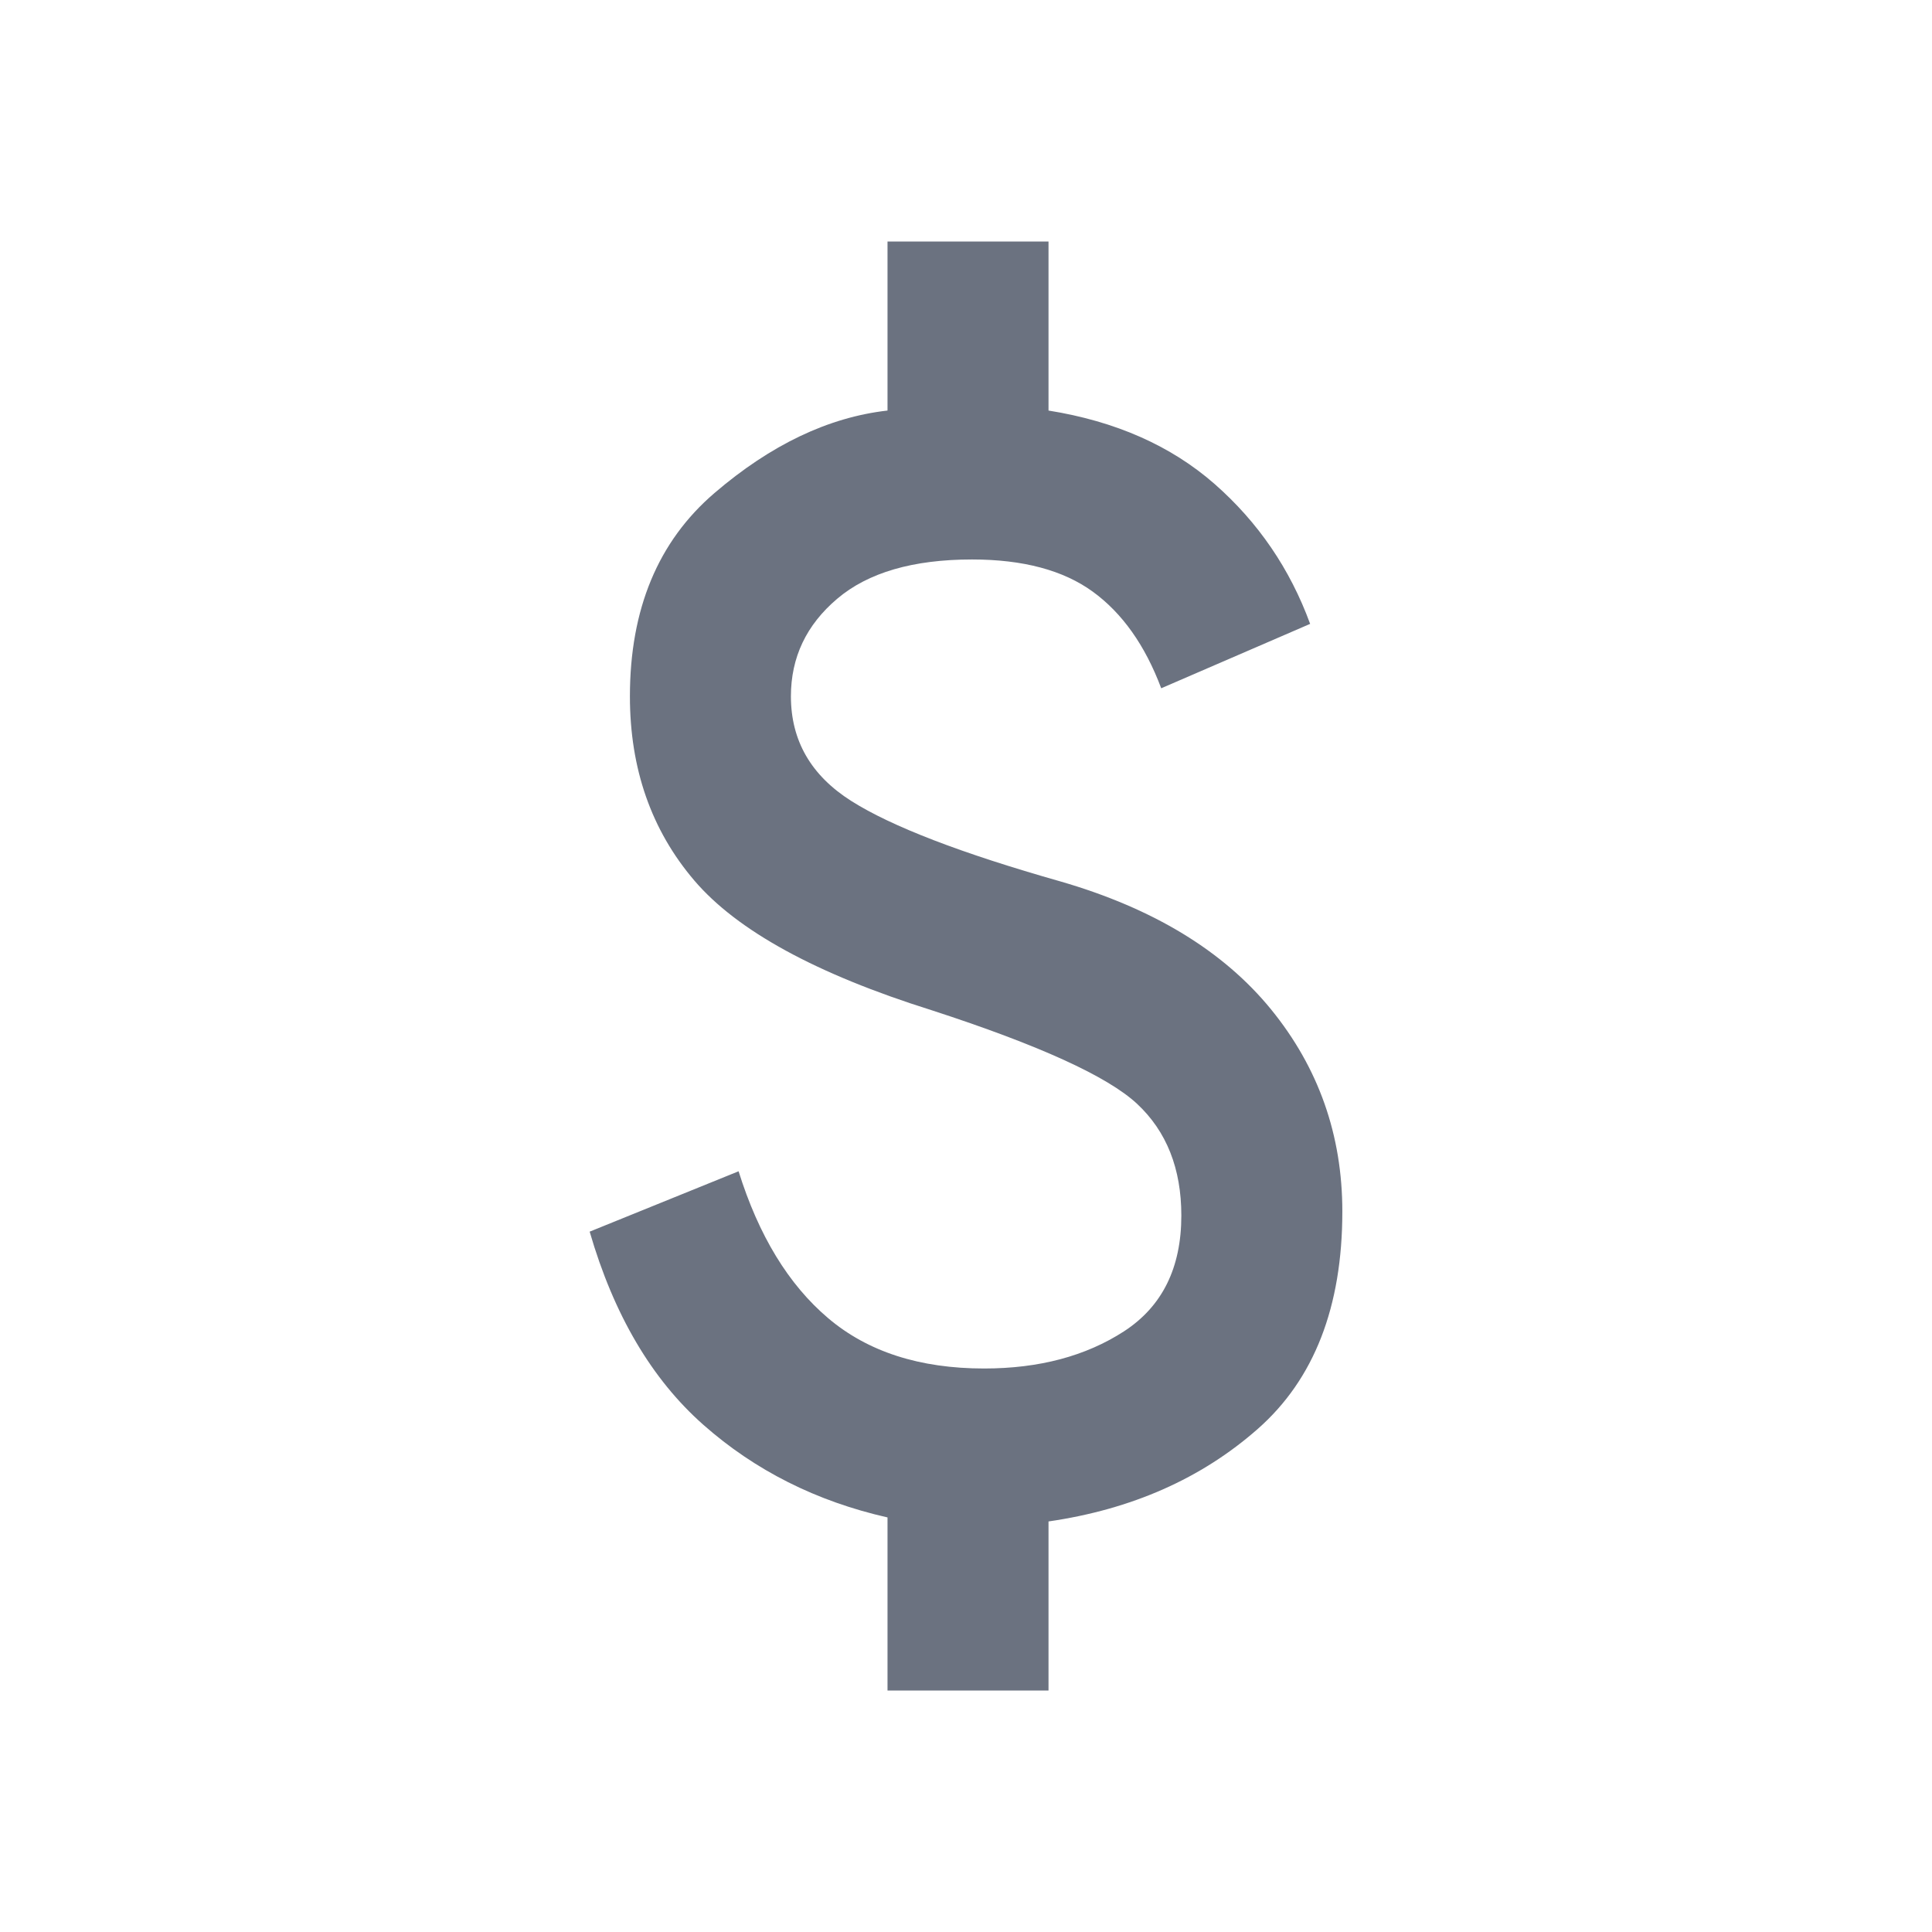
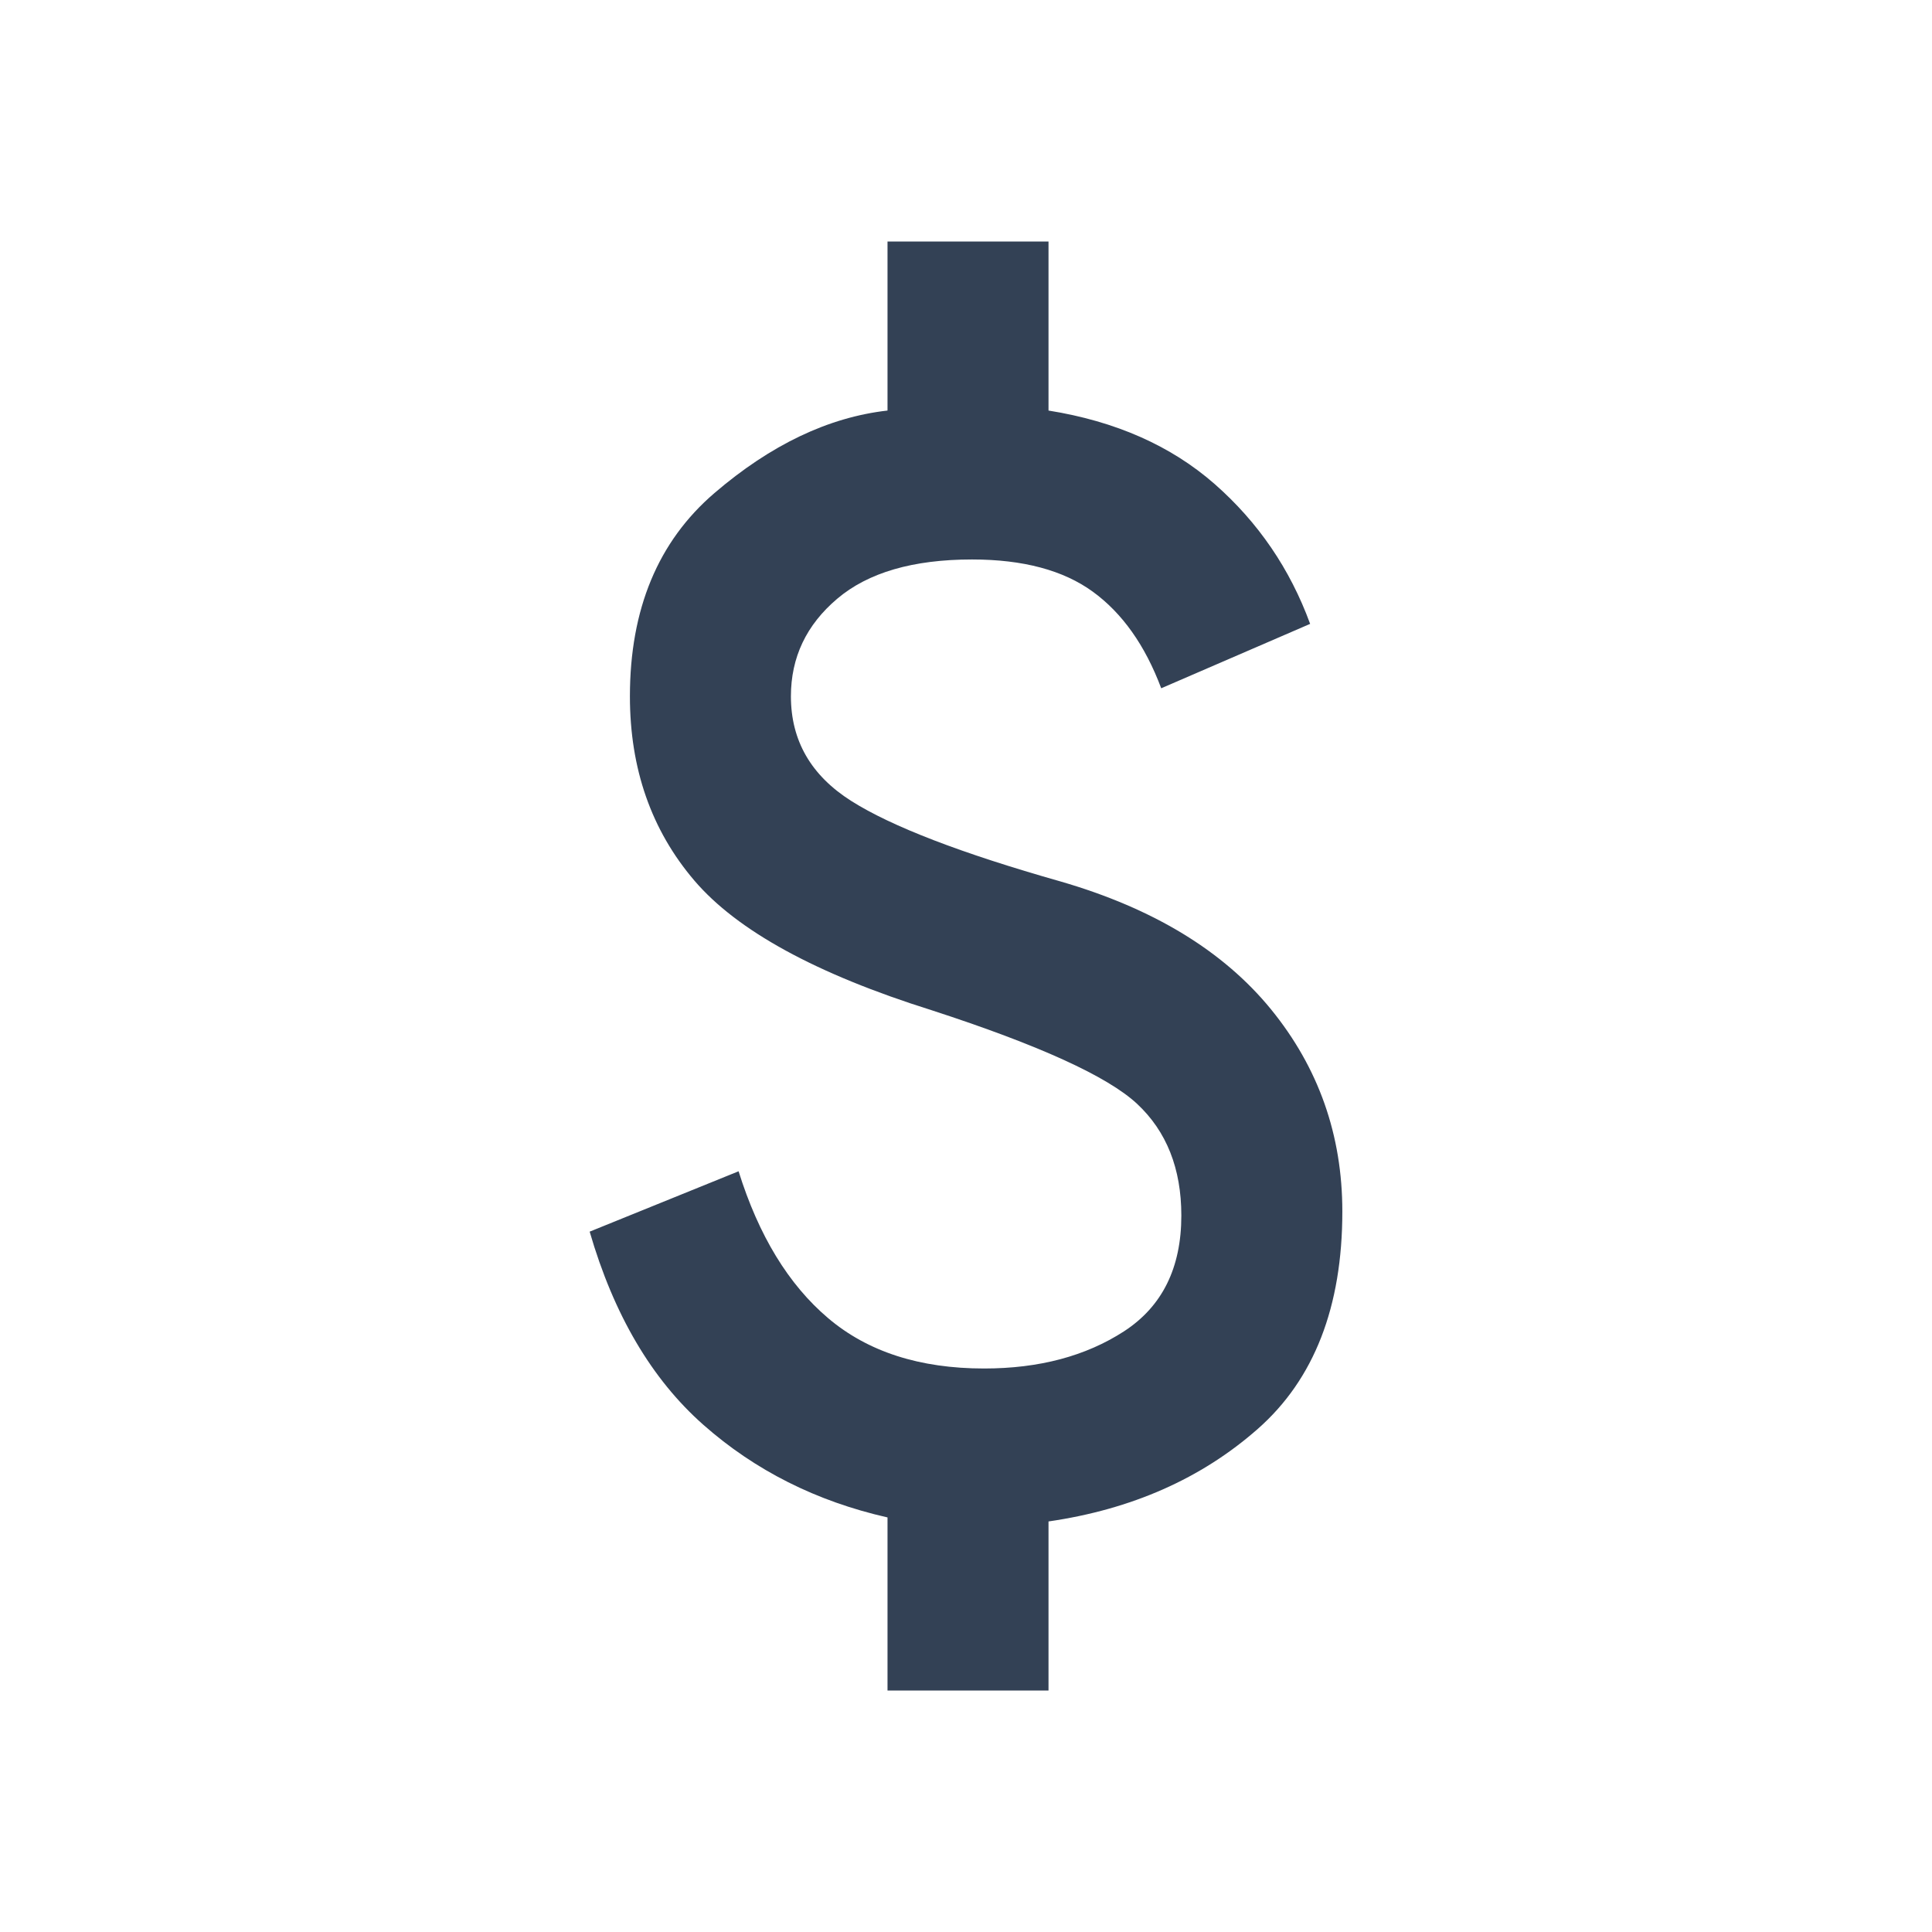
<svg xmlns="http://www.w3.org/2000/svg" width="1em" height="1em" viewBox="0 0 24 24">
-   <path fill="#6b7280" d="M11.025 21v-2.15q-1.325-.3-2.287-1.15q-.963-.85-1.413-2.4l1.85-.75q.375 1.2 1.113 1.825q.737.625 1.937.625q1.025 0 1.738-.462q.712-.463.712-1.438q0-.875-.55-1.388q-.55-.512-2.55-1.162q-2.15-.675-2.95-1.612q-.8-.938-.8-2.288q0-1.625 1.05-2.525q1.05-.9 2.15-1.025V3h2v2.1q1.25.2 2.063.912q.812.713 1.187 1.738l-1.85.8q-.3-.8-.85-1.2q-.55-.4-1.5-.4q-1.1 0-1.675.488q-.575.487-.575 1.212q0 .825.75 1.3q.75.475 2.6 1q1.725.5 2.613 1.587q.887 1.088.887 2.513q0 1.775-1.05 2.7q-1.05.925-2.6 1.15V21Z" />
+   <path fill="#334155" d="M11.025 21v-2.15q-1.325-.3-2.287-1.15q-.963-.85-1.413-2.4l1.85-.75q.375 1.2 1.113 1.825q.737.625 1.937.625q1.025 0 1.738-.462q.712-.463.712-1.438q0-.875-.55-1.388q-.55-.512-2.55-1.162q-2.15-.675-2.95-1.612q-.8-.938-.8-2.288q0-1.625 1.05-2.525q1.05-.9 2.15-1.025V3h2v2.1q1.25.2 2.063.912q.812.713 1.187 1.738l-1.85.8q-.3-.8-.85-1.2q-.55-.4-1.5-.4q-1.1 0-1.675.488q-.575.487-.575 1.212q0 .825.75 1.3q.75.475 2.6 1q1.725.5 2.613 1.587q.887 1.088.887 2.513q0 1.775-1.05 2.7q-1.05.925-2.6 1.15V21Z" />
</svg>
